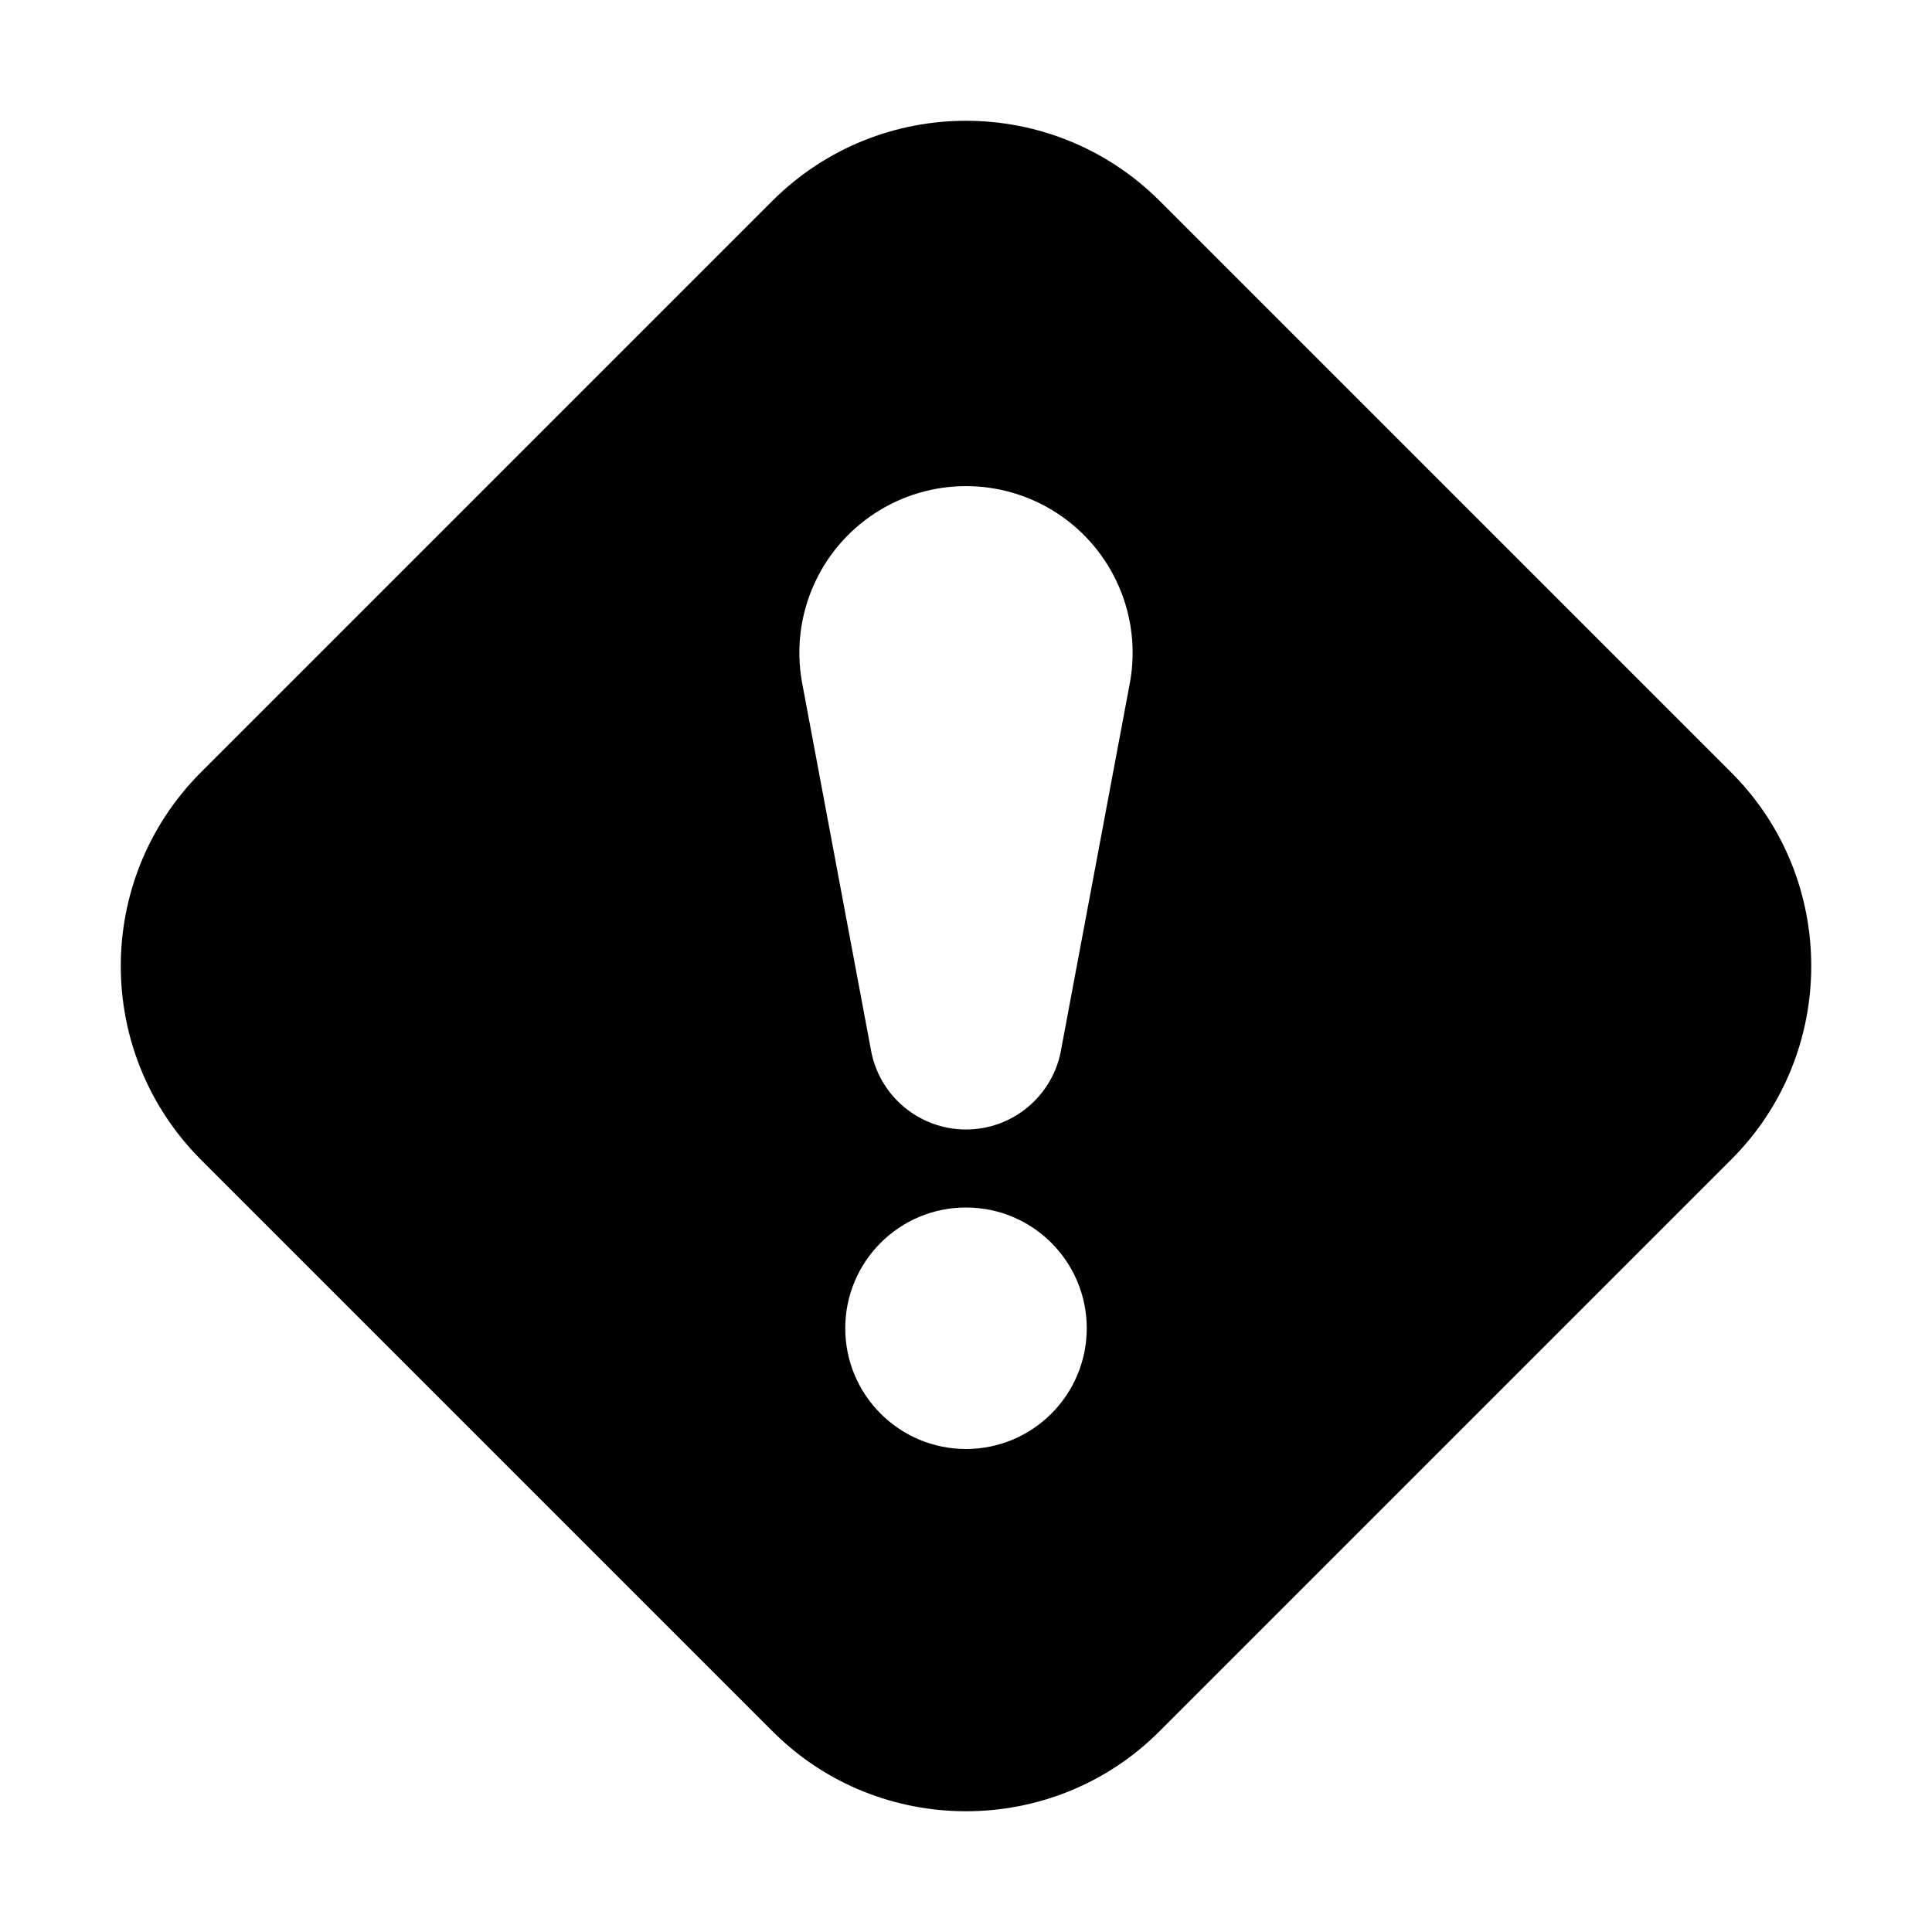
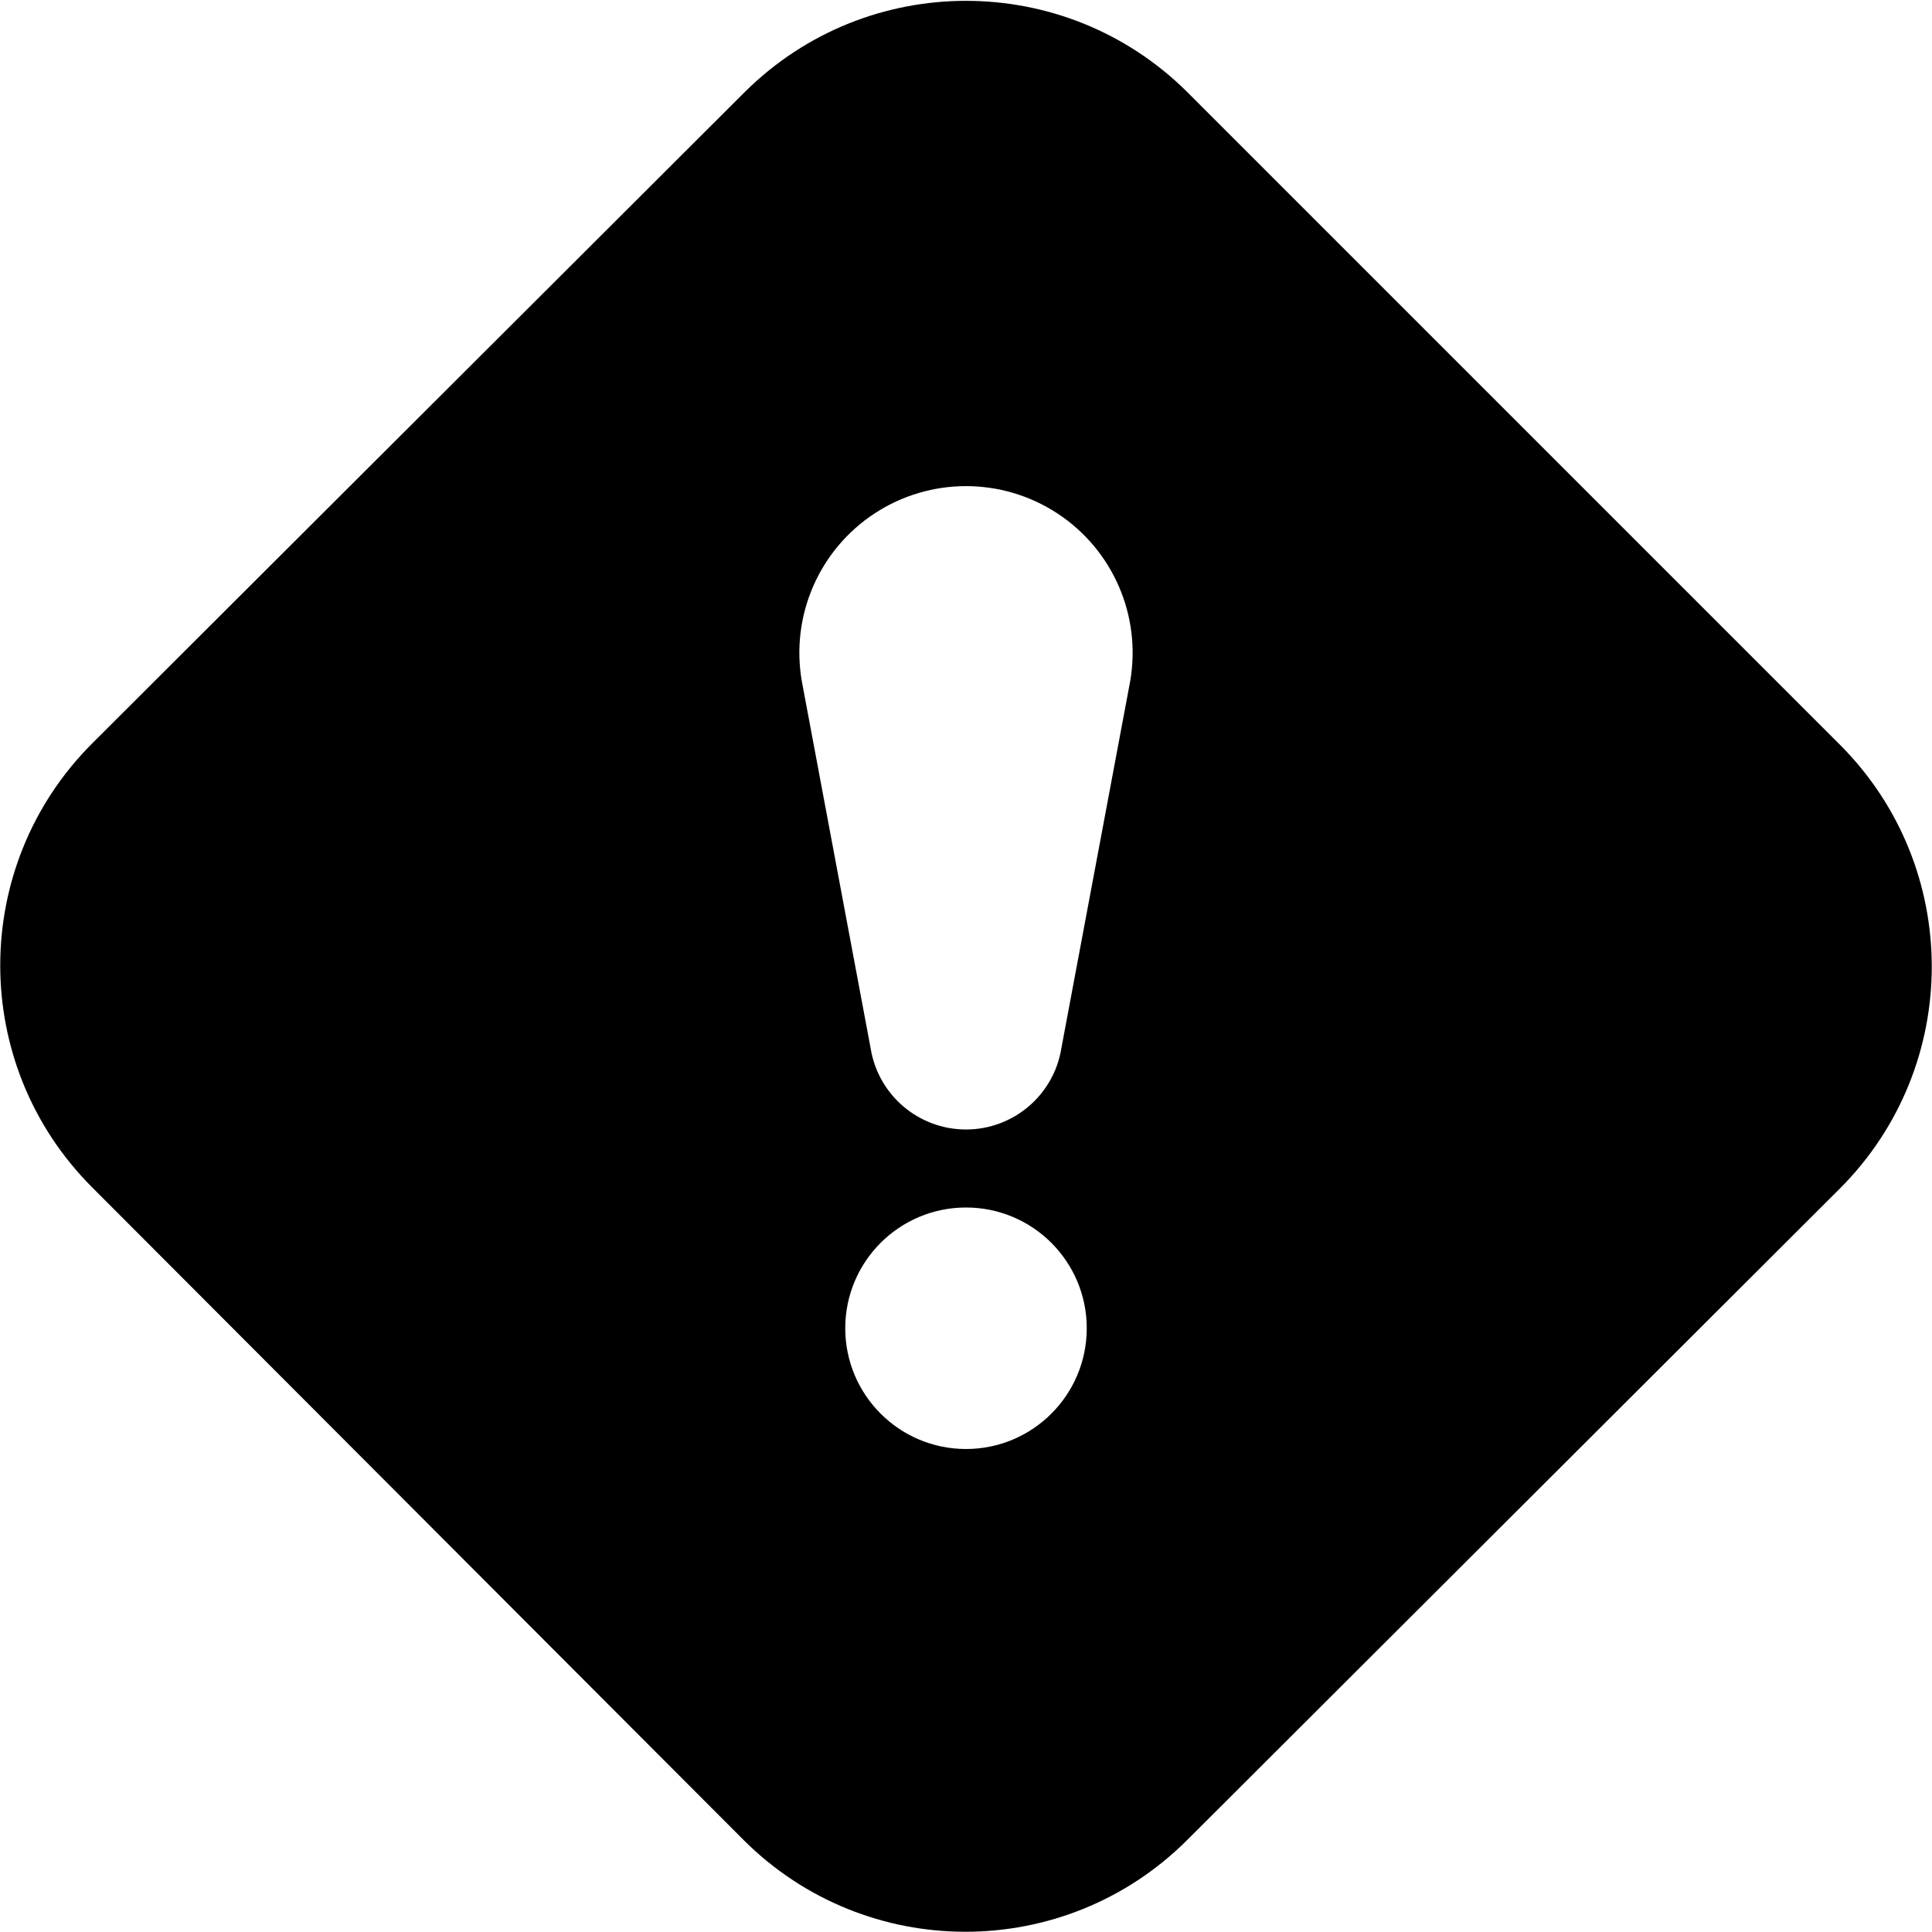
<svg xmlns="http://www.w3.org/2000/svg" width="16" height="16">
-   <path d="M9.6 1.66a2.27 2.27 0 0 0-3.2 0L1.66 6.4a2.27 2.27 0 0 0 0 3.2l4.74 4.74c.88.88 2.32.88 3.2 0l4.74-4.74c.88-.88.88-2.32 0-3.2zm-.24 3.98-.57 3.04a.8.8 0 0 1-1.58 0l-.57-3.04a1.38 1.38 0 1 1 2.72 0M9 11a1 1 0 1 1-2 0 1 1 0 0 1 2 0" />
+   <path d="M9.83.76a2.6 2.6 0 0 0-3.66 0L.76 6.16a2.6 2.6 0 0 0 0 3.67l5.4 5.41a2.6 2.6 0 0 0 3.67 0l5.41-5.4a2.6 2.6 0 0 0 0-3.67zm-.47 4.88-.57 3.04a.8.8 0 0 1-1.58 0l-.57-3.04a1.38 1.38 0 1 1 2.72 0M9 11a1 1 0 1 1-2 0 1 1 0 0 1 2 0" />
</svg>
